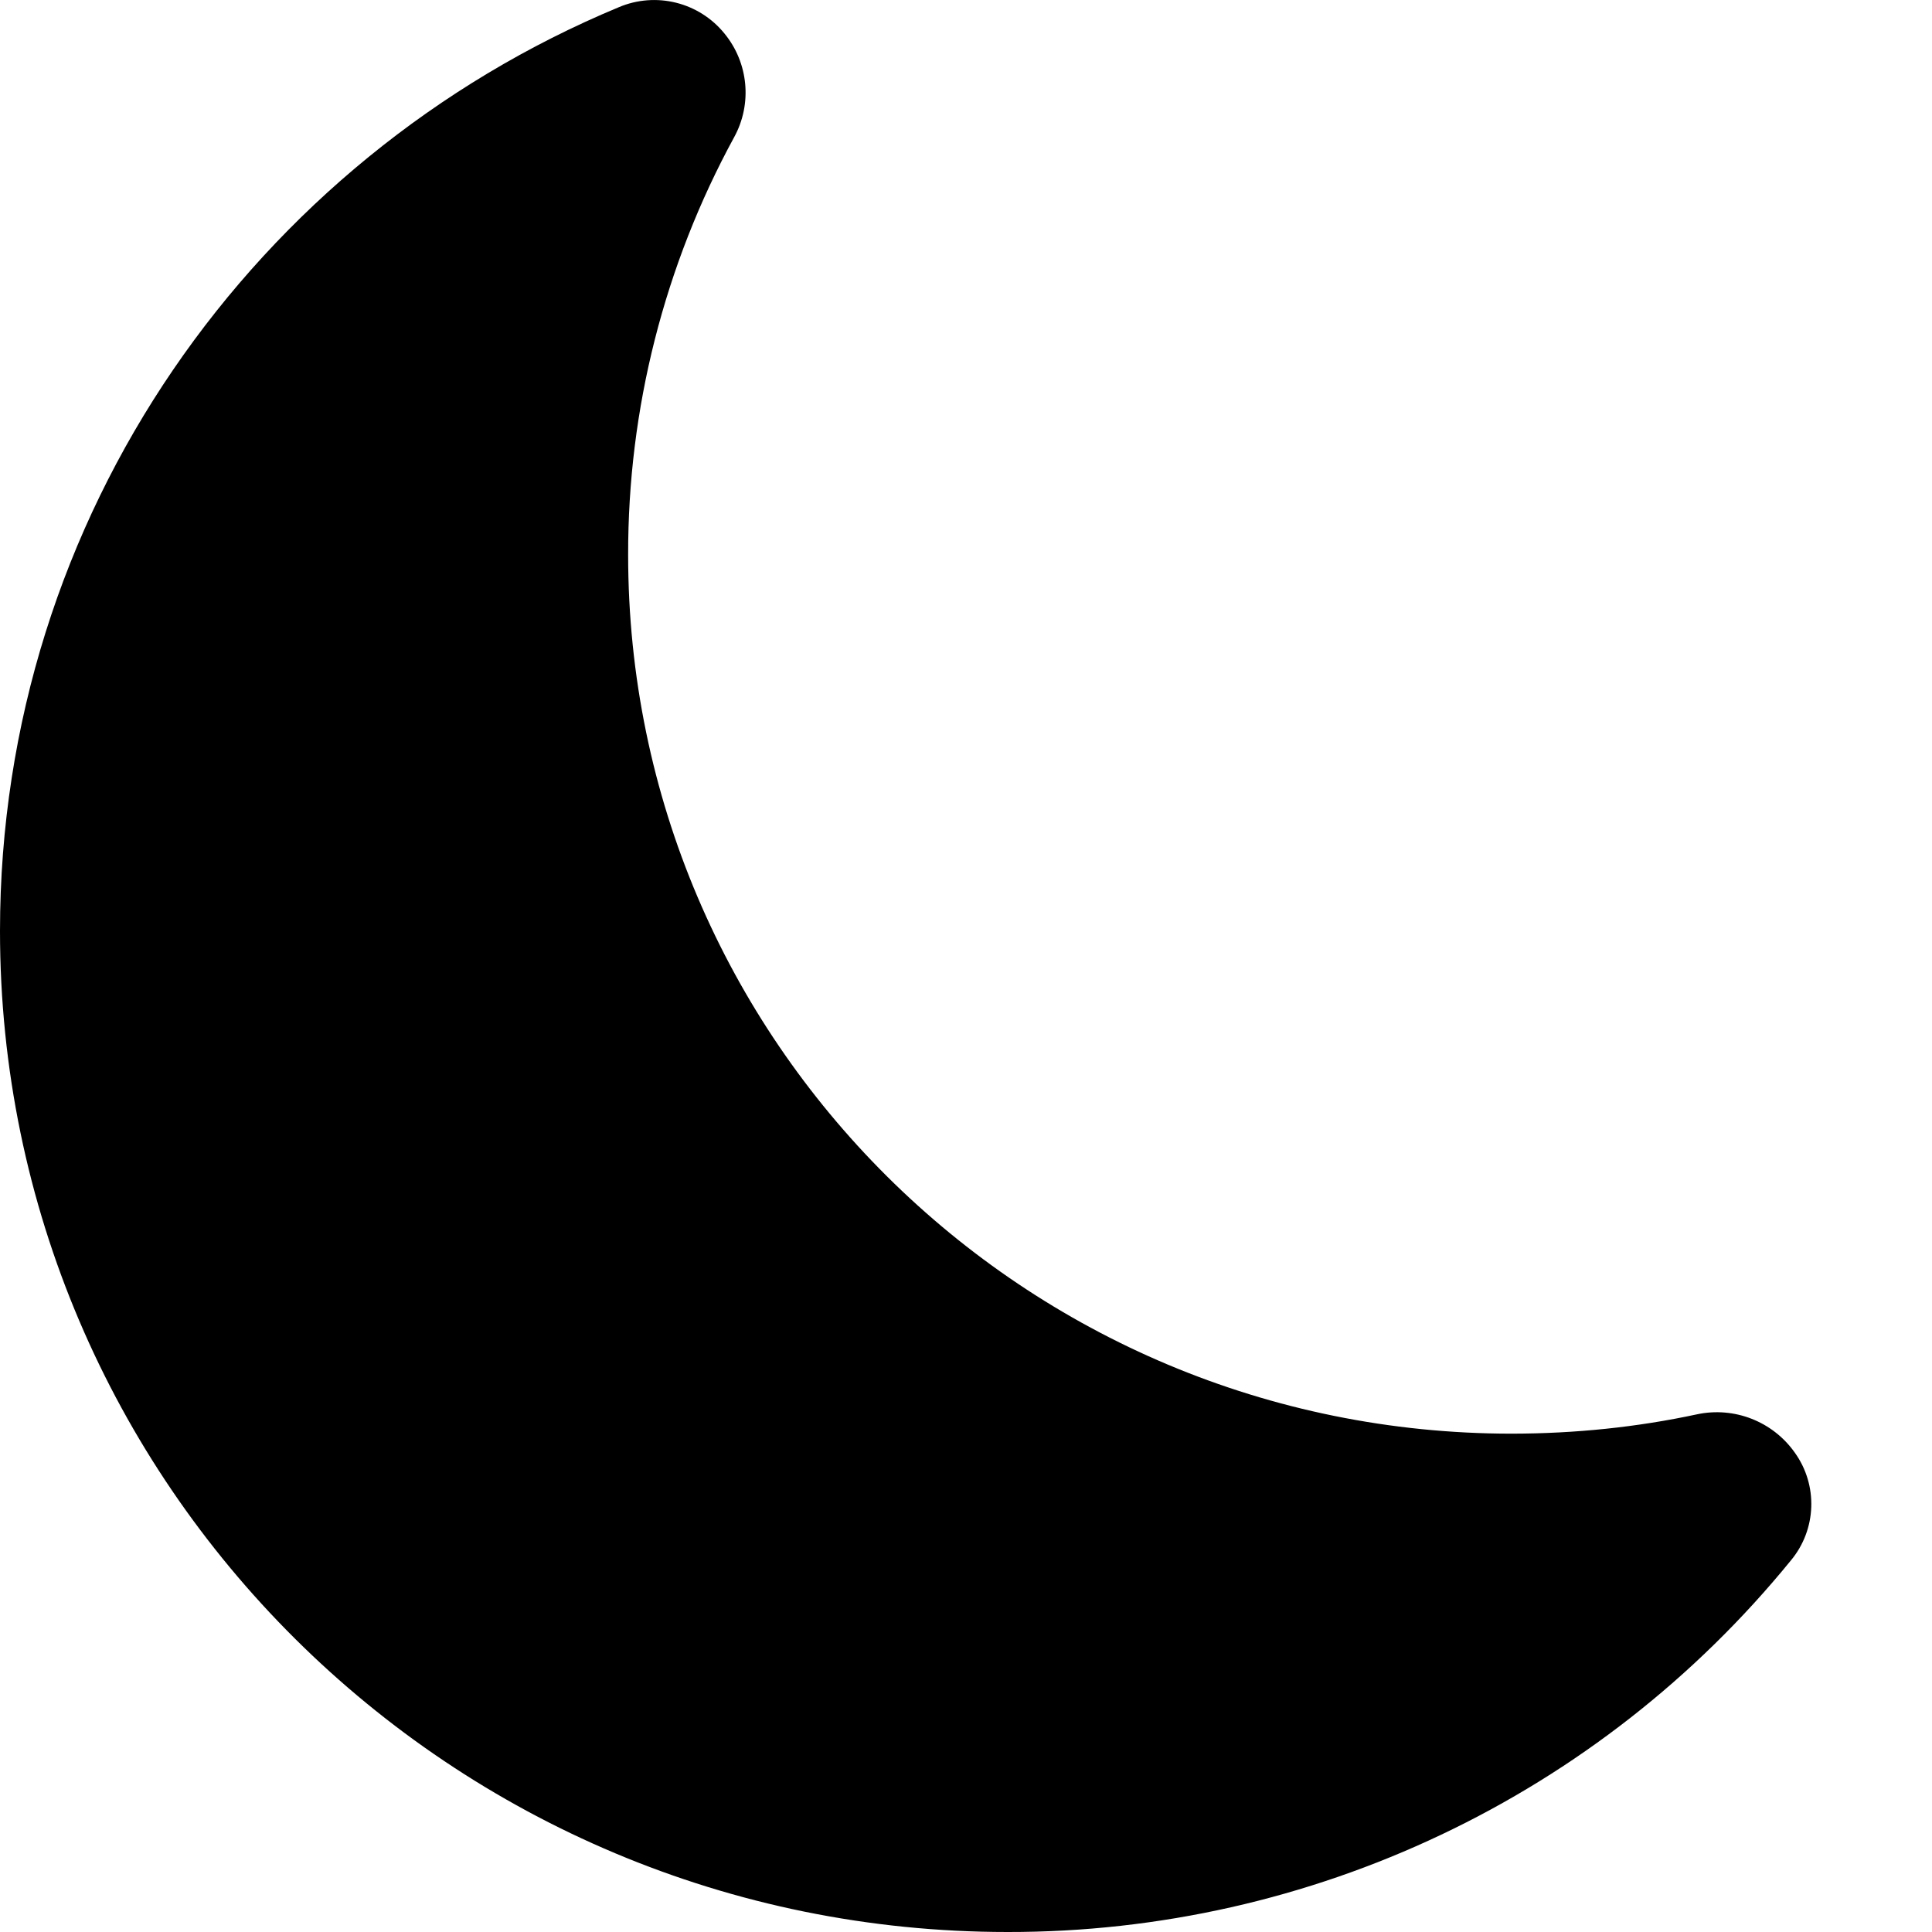
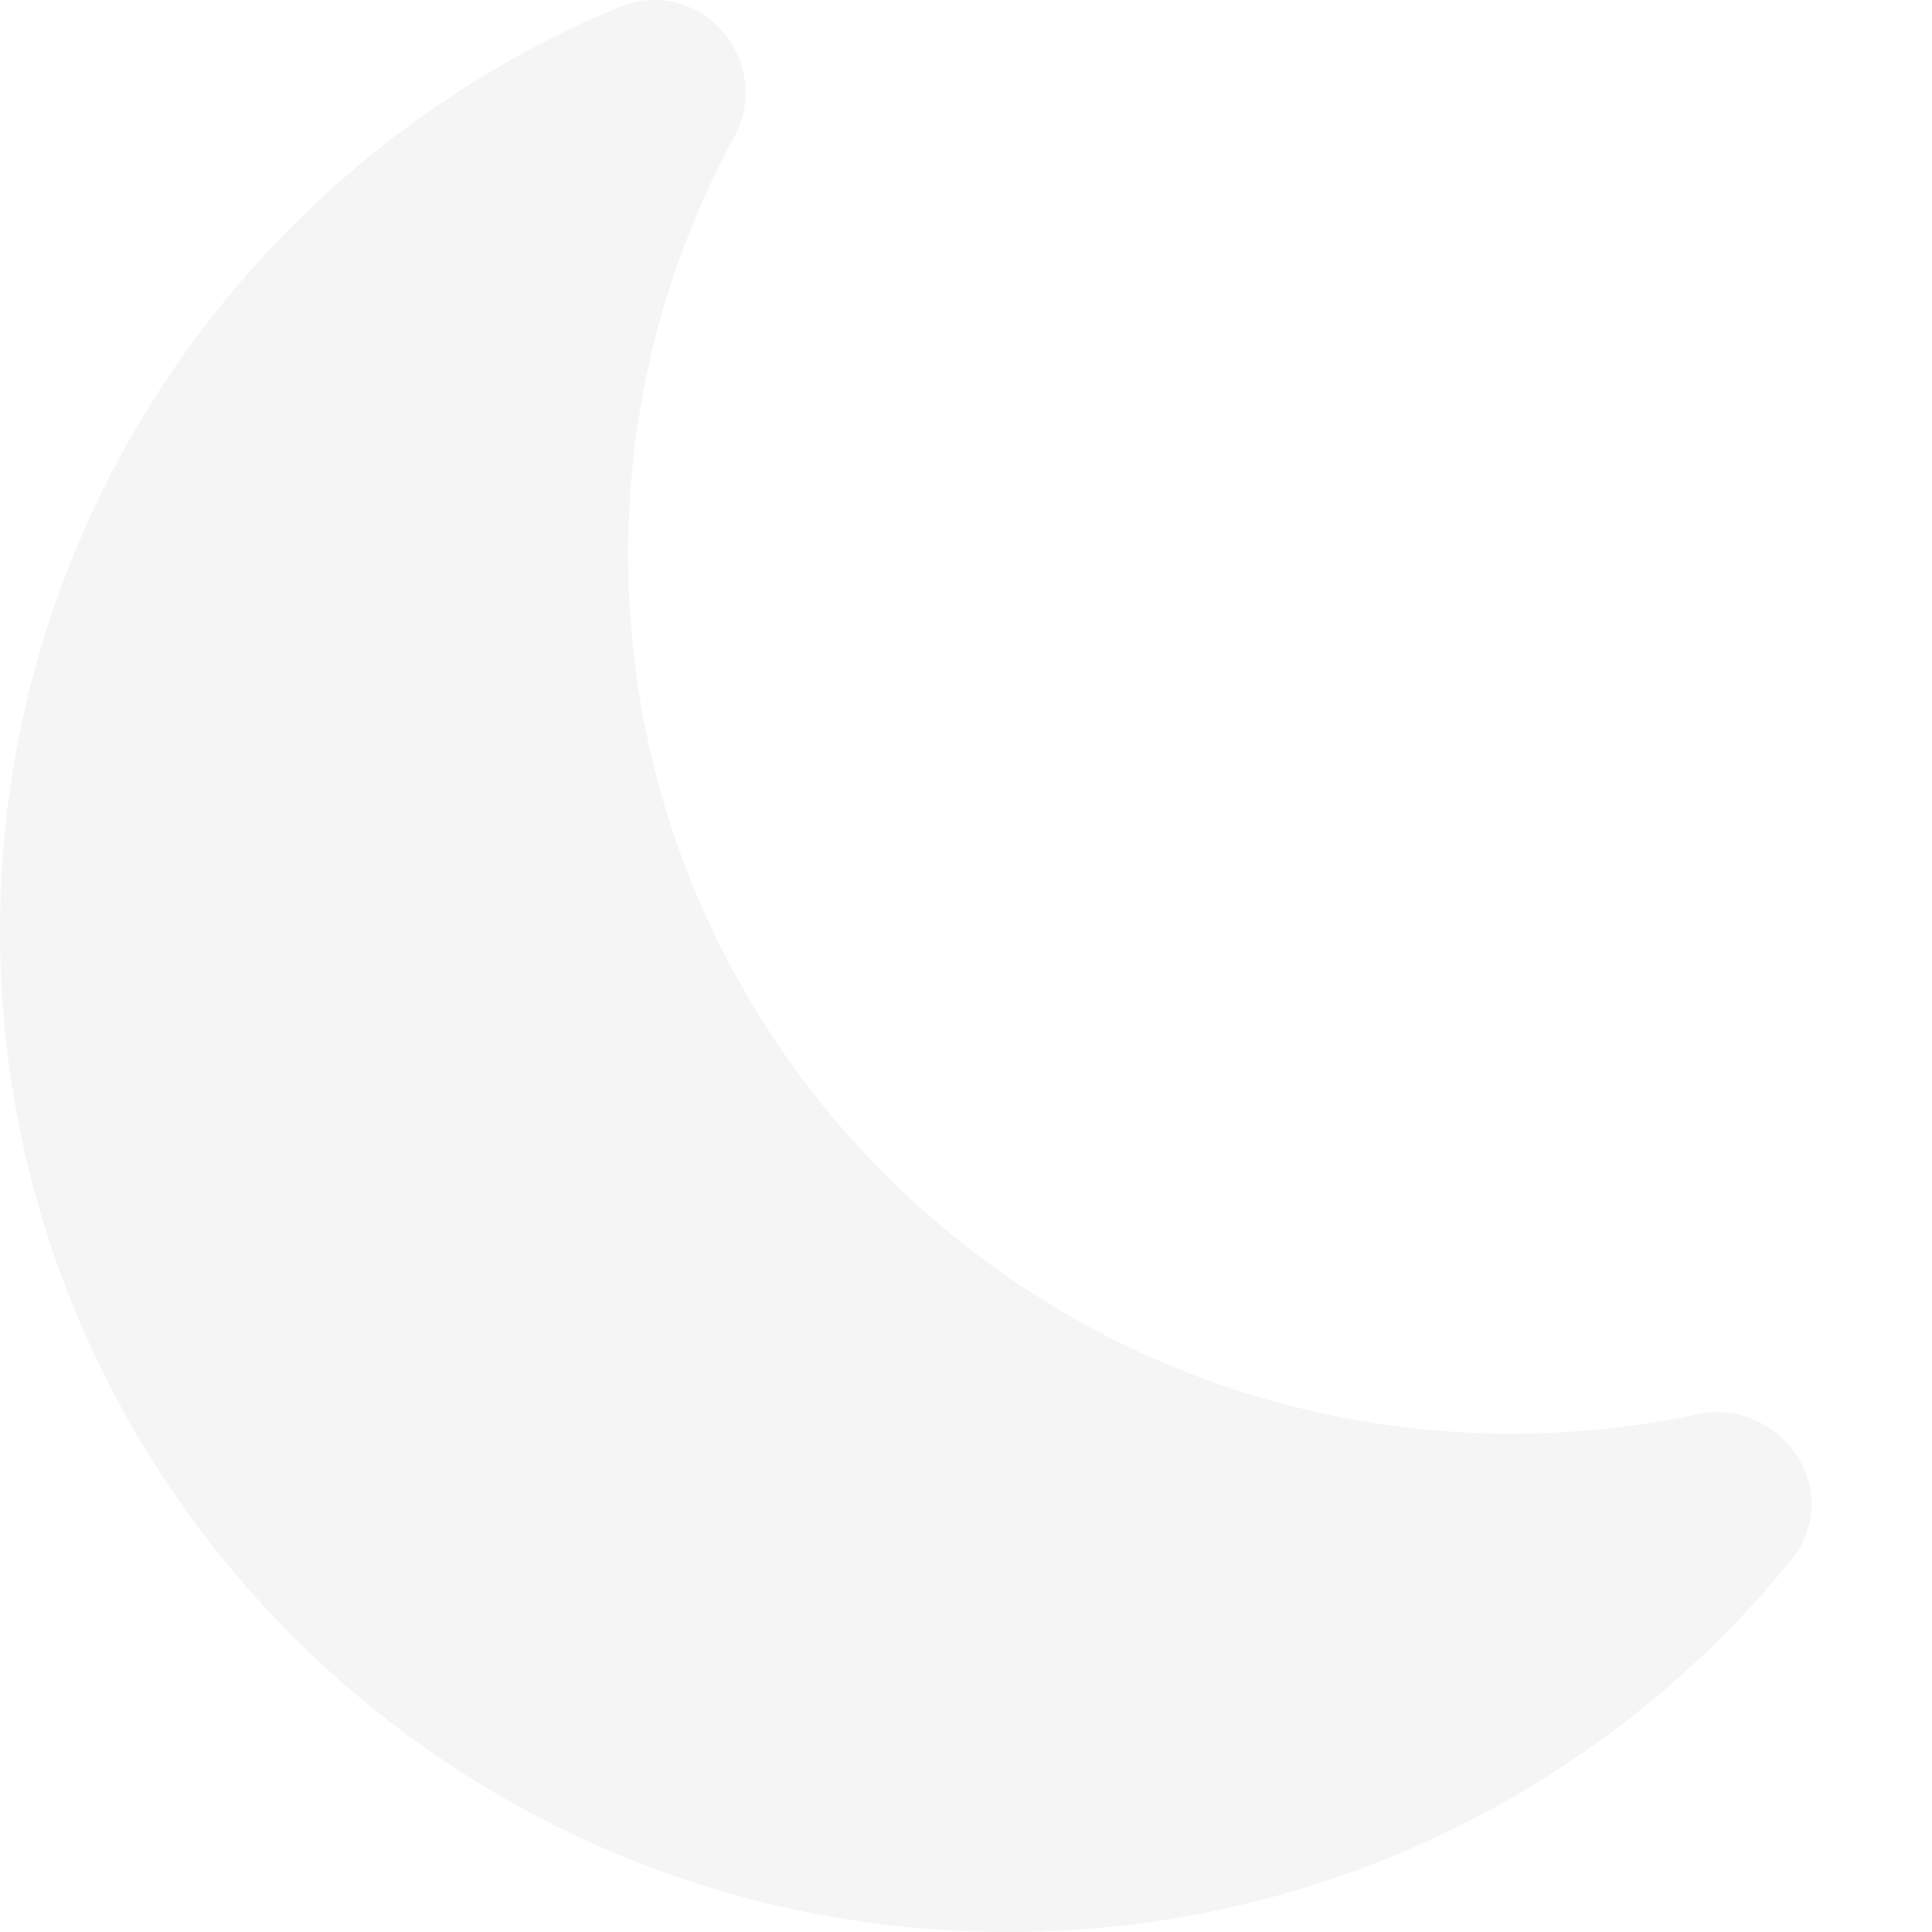
- <svg xmlns="http://www.w3.org/2000/svg" width="16" height="16" fill="currentColor" class="bi bi-moon-fill" viewBox="0 0 16 16">
+ <svg xmlns="http://www.w3.org/2000/svg" width="16" height="16" fill="whitesmoke" class="bi bi-moon-fill" viewBox="0 0 16 16">
  <path fill="" d="M6 .278a.77.77 0 0 1 .08.858 7.2 7.2 0 0 0-.878 3.46c0 4.021 3.278 7.277 7.318 7.277q.792-.001 1.533-.16a.79.79 0 0 1 .81.316.73.73 0 0 1-.031.893A8.35 8.35 0 0 1 8.344 16C3.734 16 0 12.286 0 7.71 0 4.266 2.114 1.312 5.124.06A.75.75 0 0 1 6 .278" />
</svg>
